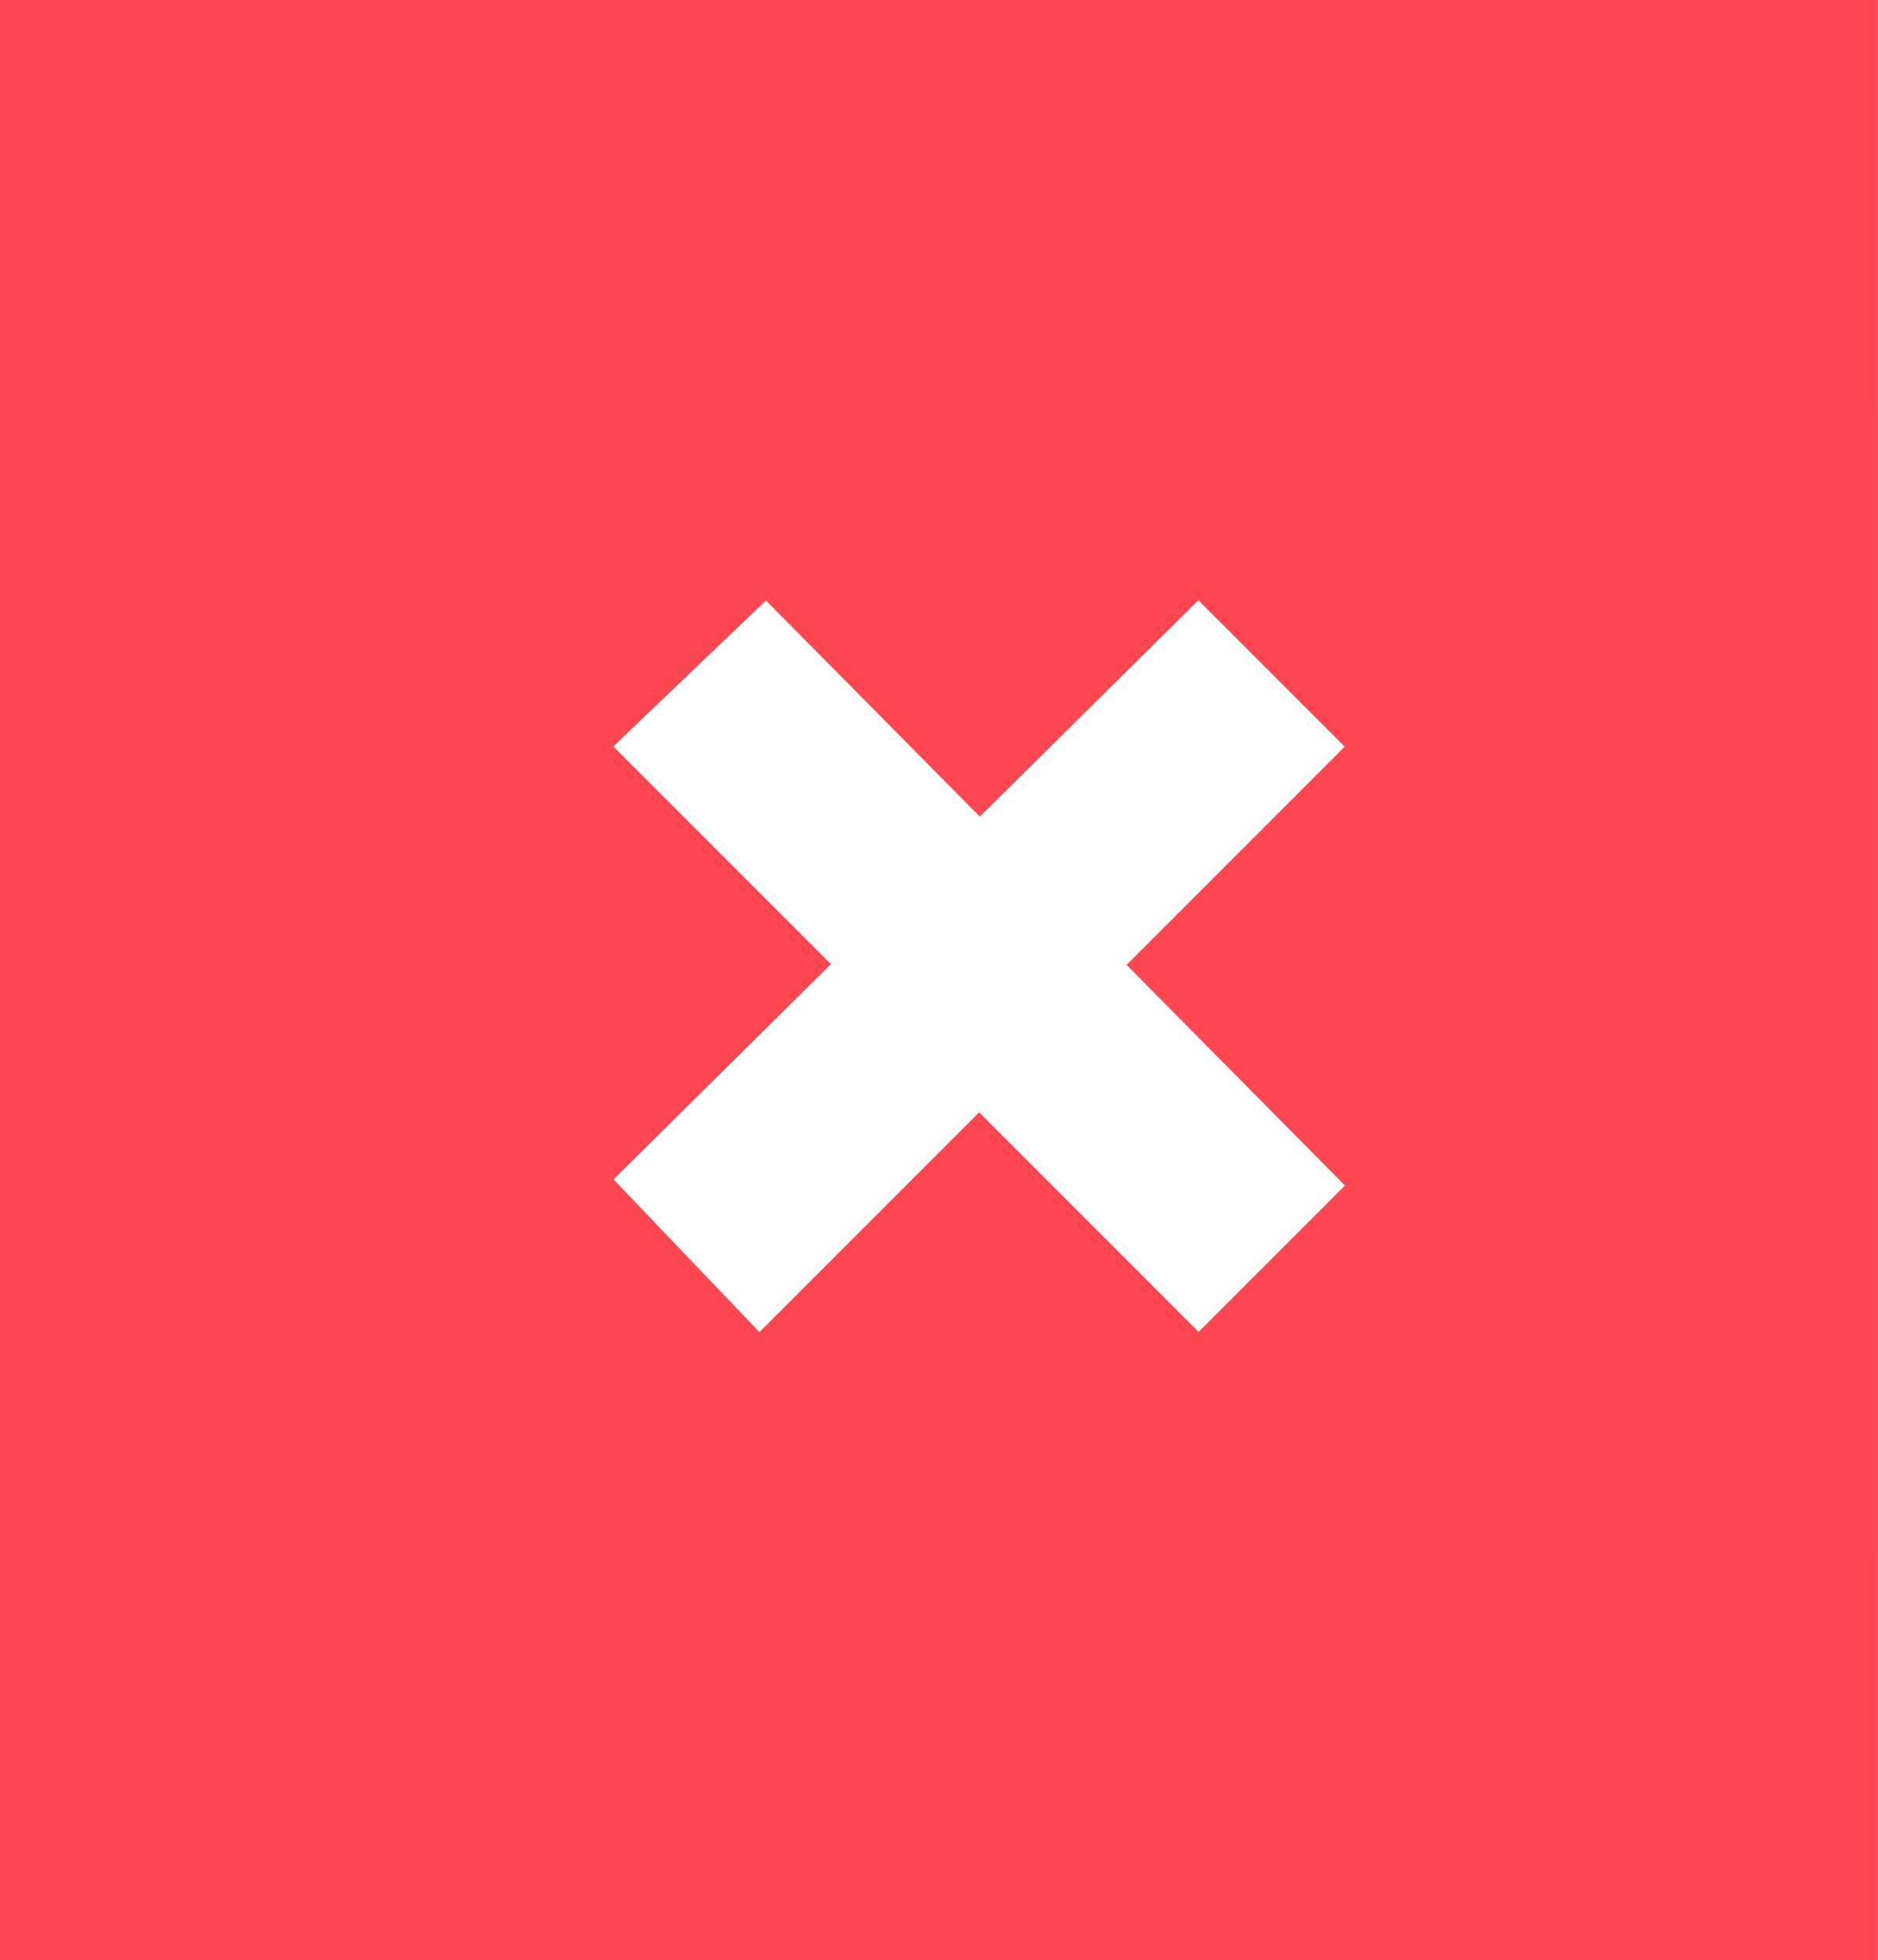
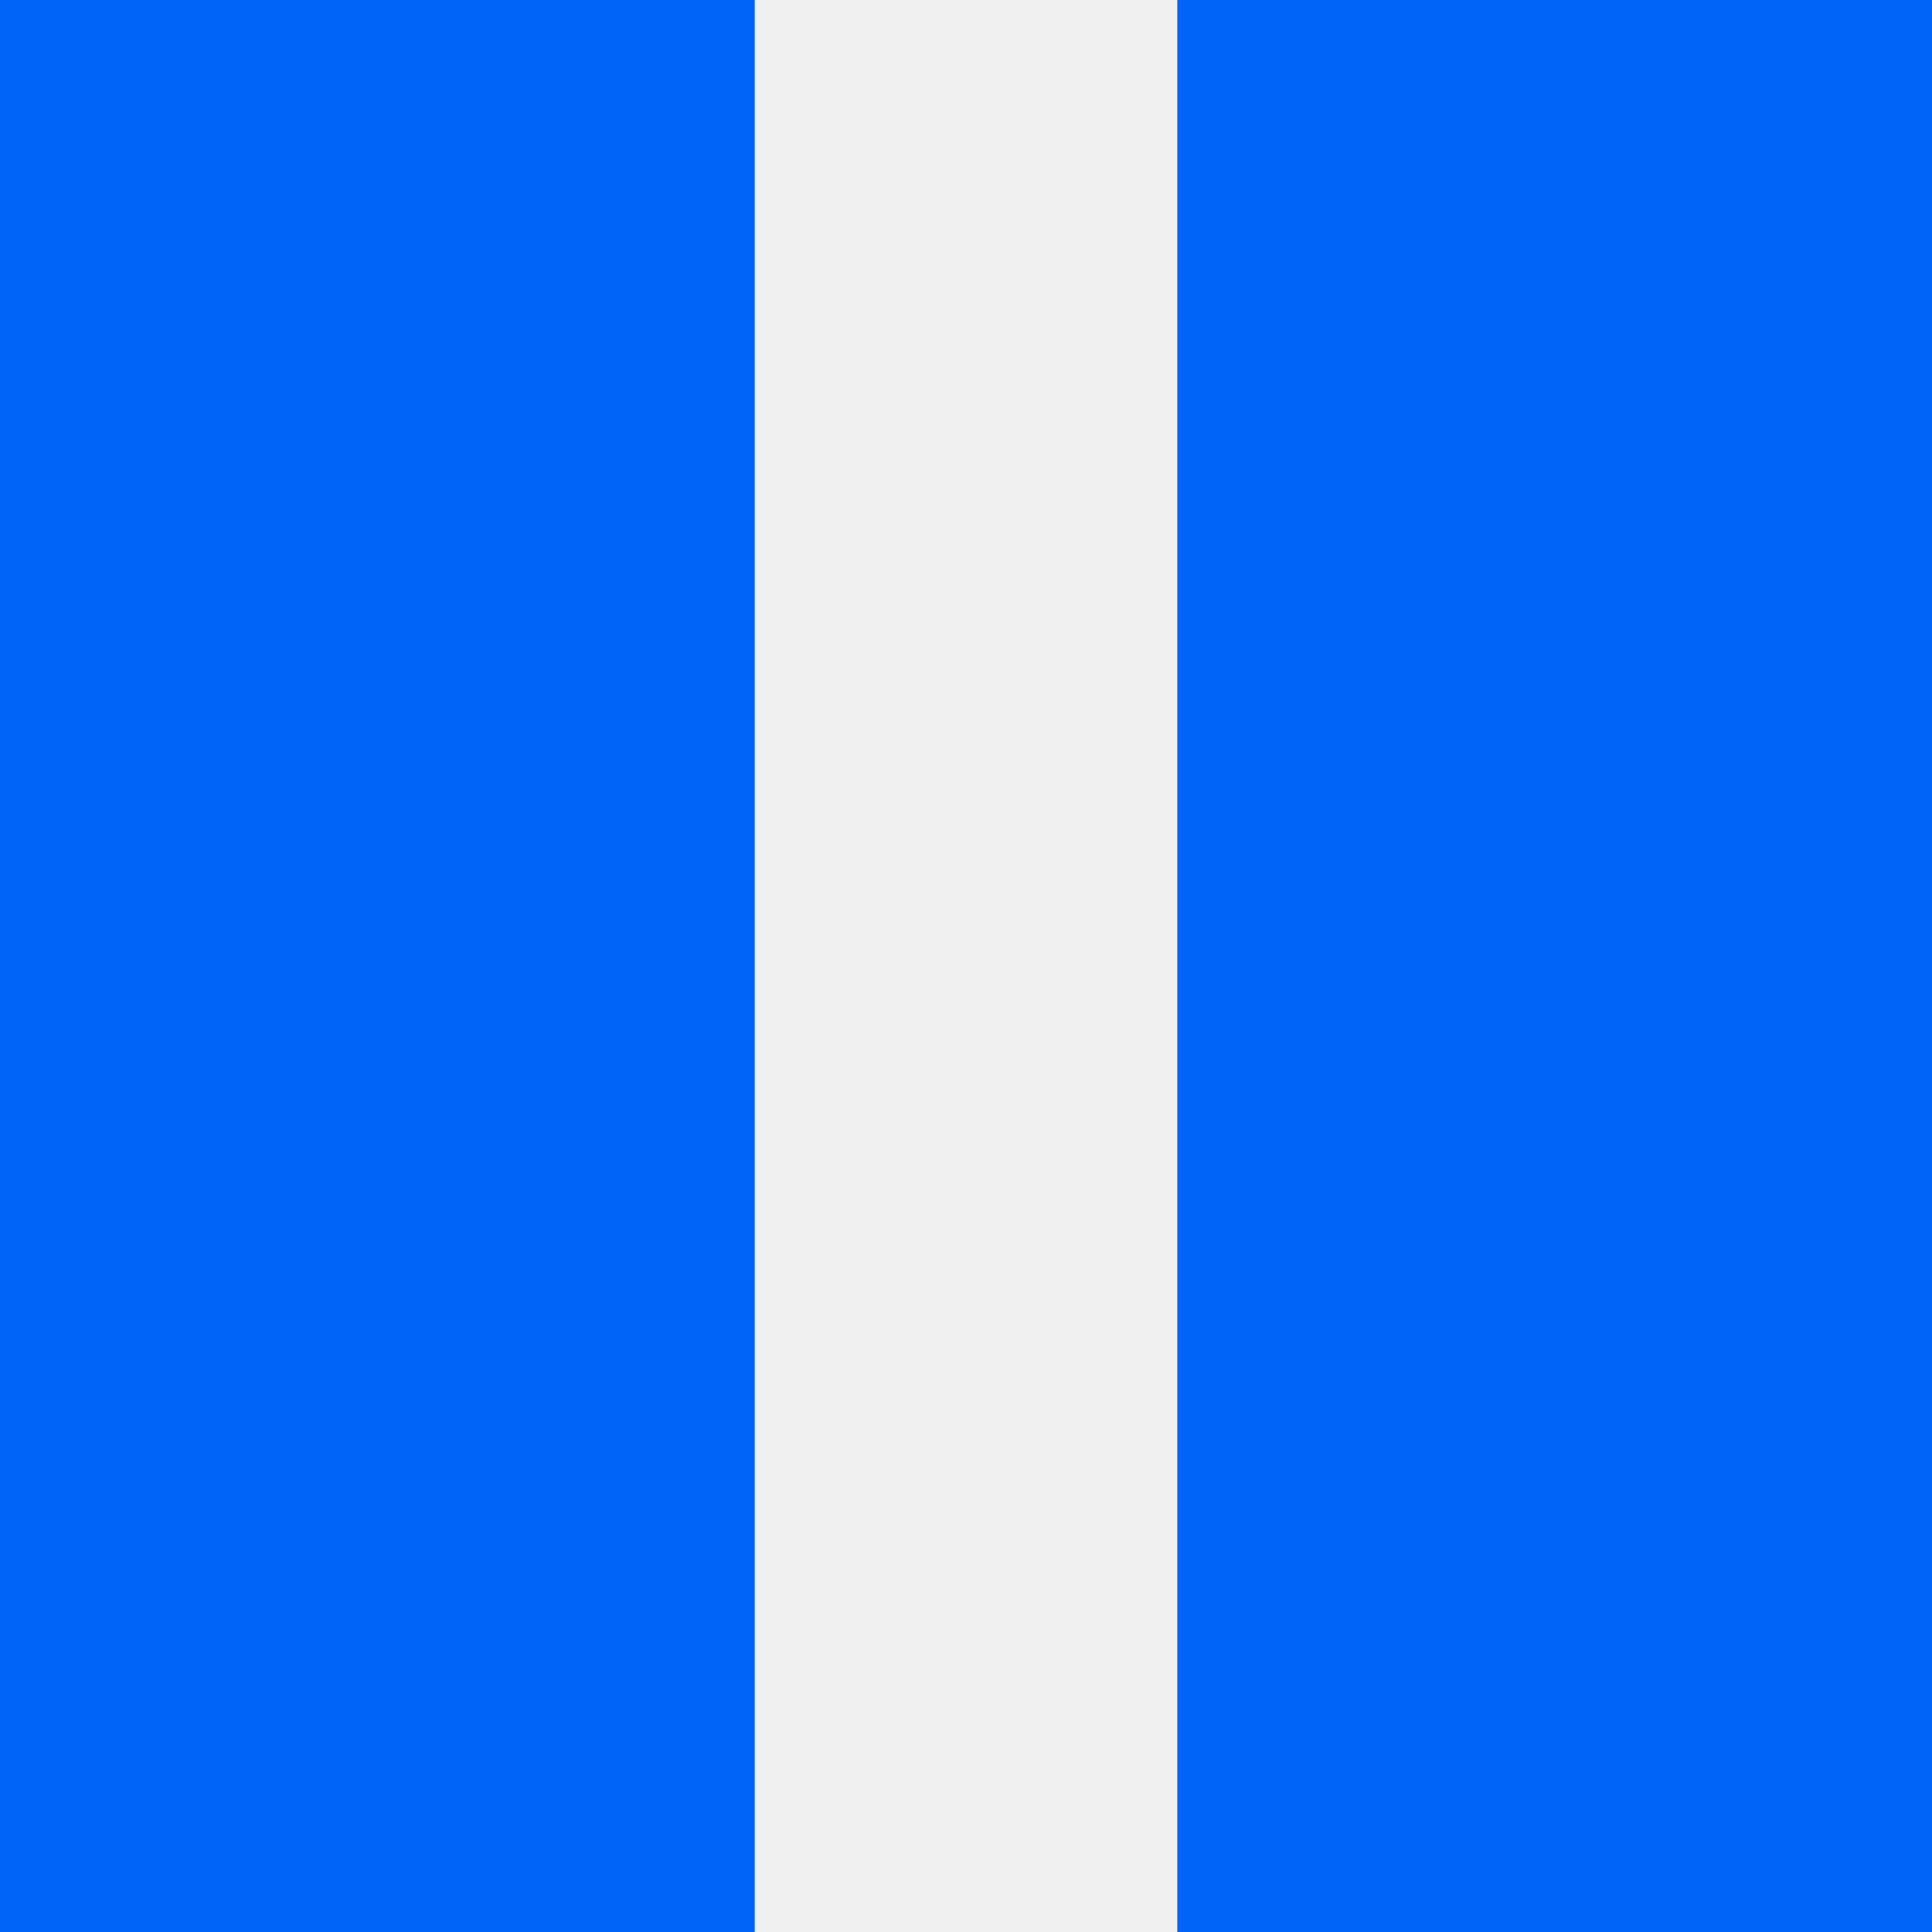
- <svg xmlns="http://www.w3.org/2000/svg" width="46" height="48" viewBox="0 0 46 48">
-   <g id="Gruppe_633" data-name="Gruppe 633" transform="translate(-219 -652)">
-     <g id="Rechteck_274" data-name="Rechteck 274" transform="translate(219 652)" fill="#ff4751" stroke="#ff4751" stroke-linejoin="bevel" stroke-width="20">
-       <rect width="46" height="48" stroke="none" />
-       <rect x="10" y="10" width="26" height="28" fill="none" />
-     </g>
-     <path id="Icon_metro-checkmark" data-name="Icon metro-checkmark" d="M21.927,5.784,7.6,19.967l3.574,3.739L25.511,9.369Z" transform="translate(226.429 660.917)" fill="#fff" />
-     <path id="Icon_metro-checkmark-2" data-name="Icon metro-checkmark" d="M21.927,5.784,7.6,19.967l3.574,3.739L25.511,9.369Z" transform="translate(257.73 659.107) rotate(90)" fill="#fff" />
+ <svg xmlns="http://www.w3.org/2000/svg" width="100%" height="100%" viewBox="0 0 128 128" version="1.1" xml:space="preserve" style="fill-rule:evenodd;clip-rule:evenodd;stroke-linejoin:round;stroke-miterlimit:2;">
+   <g transform="matrix(0.485659,0,0,1.22205,71.4834,-12.323)">
+     <rect x="13.418" y="10.084" width="102.953" height="104.742" style="fill:rgb(0,100,248);" />
+   </g>
+   <g transform="matrix(0.485659,0,0,1.22205,-6.51659,-12.323)">
+     <rect x="13.418" y="10.084" width="102.953" height="104.742" style="fill:rgb(0,100,248);" />
  </g>
</svg>
